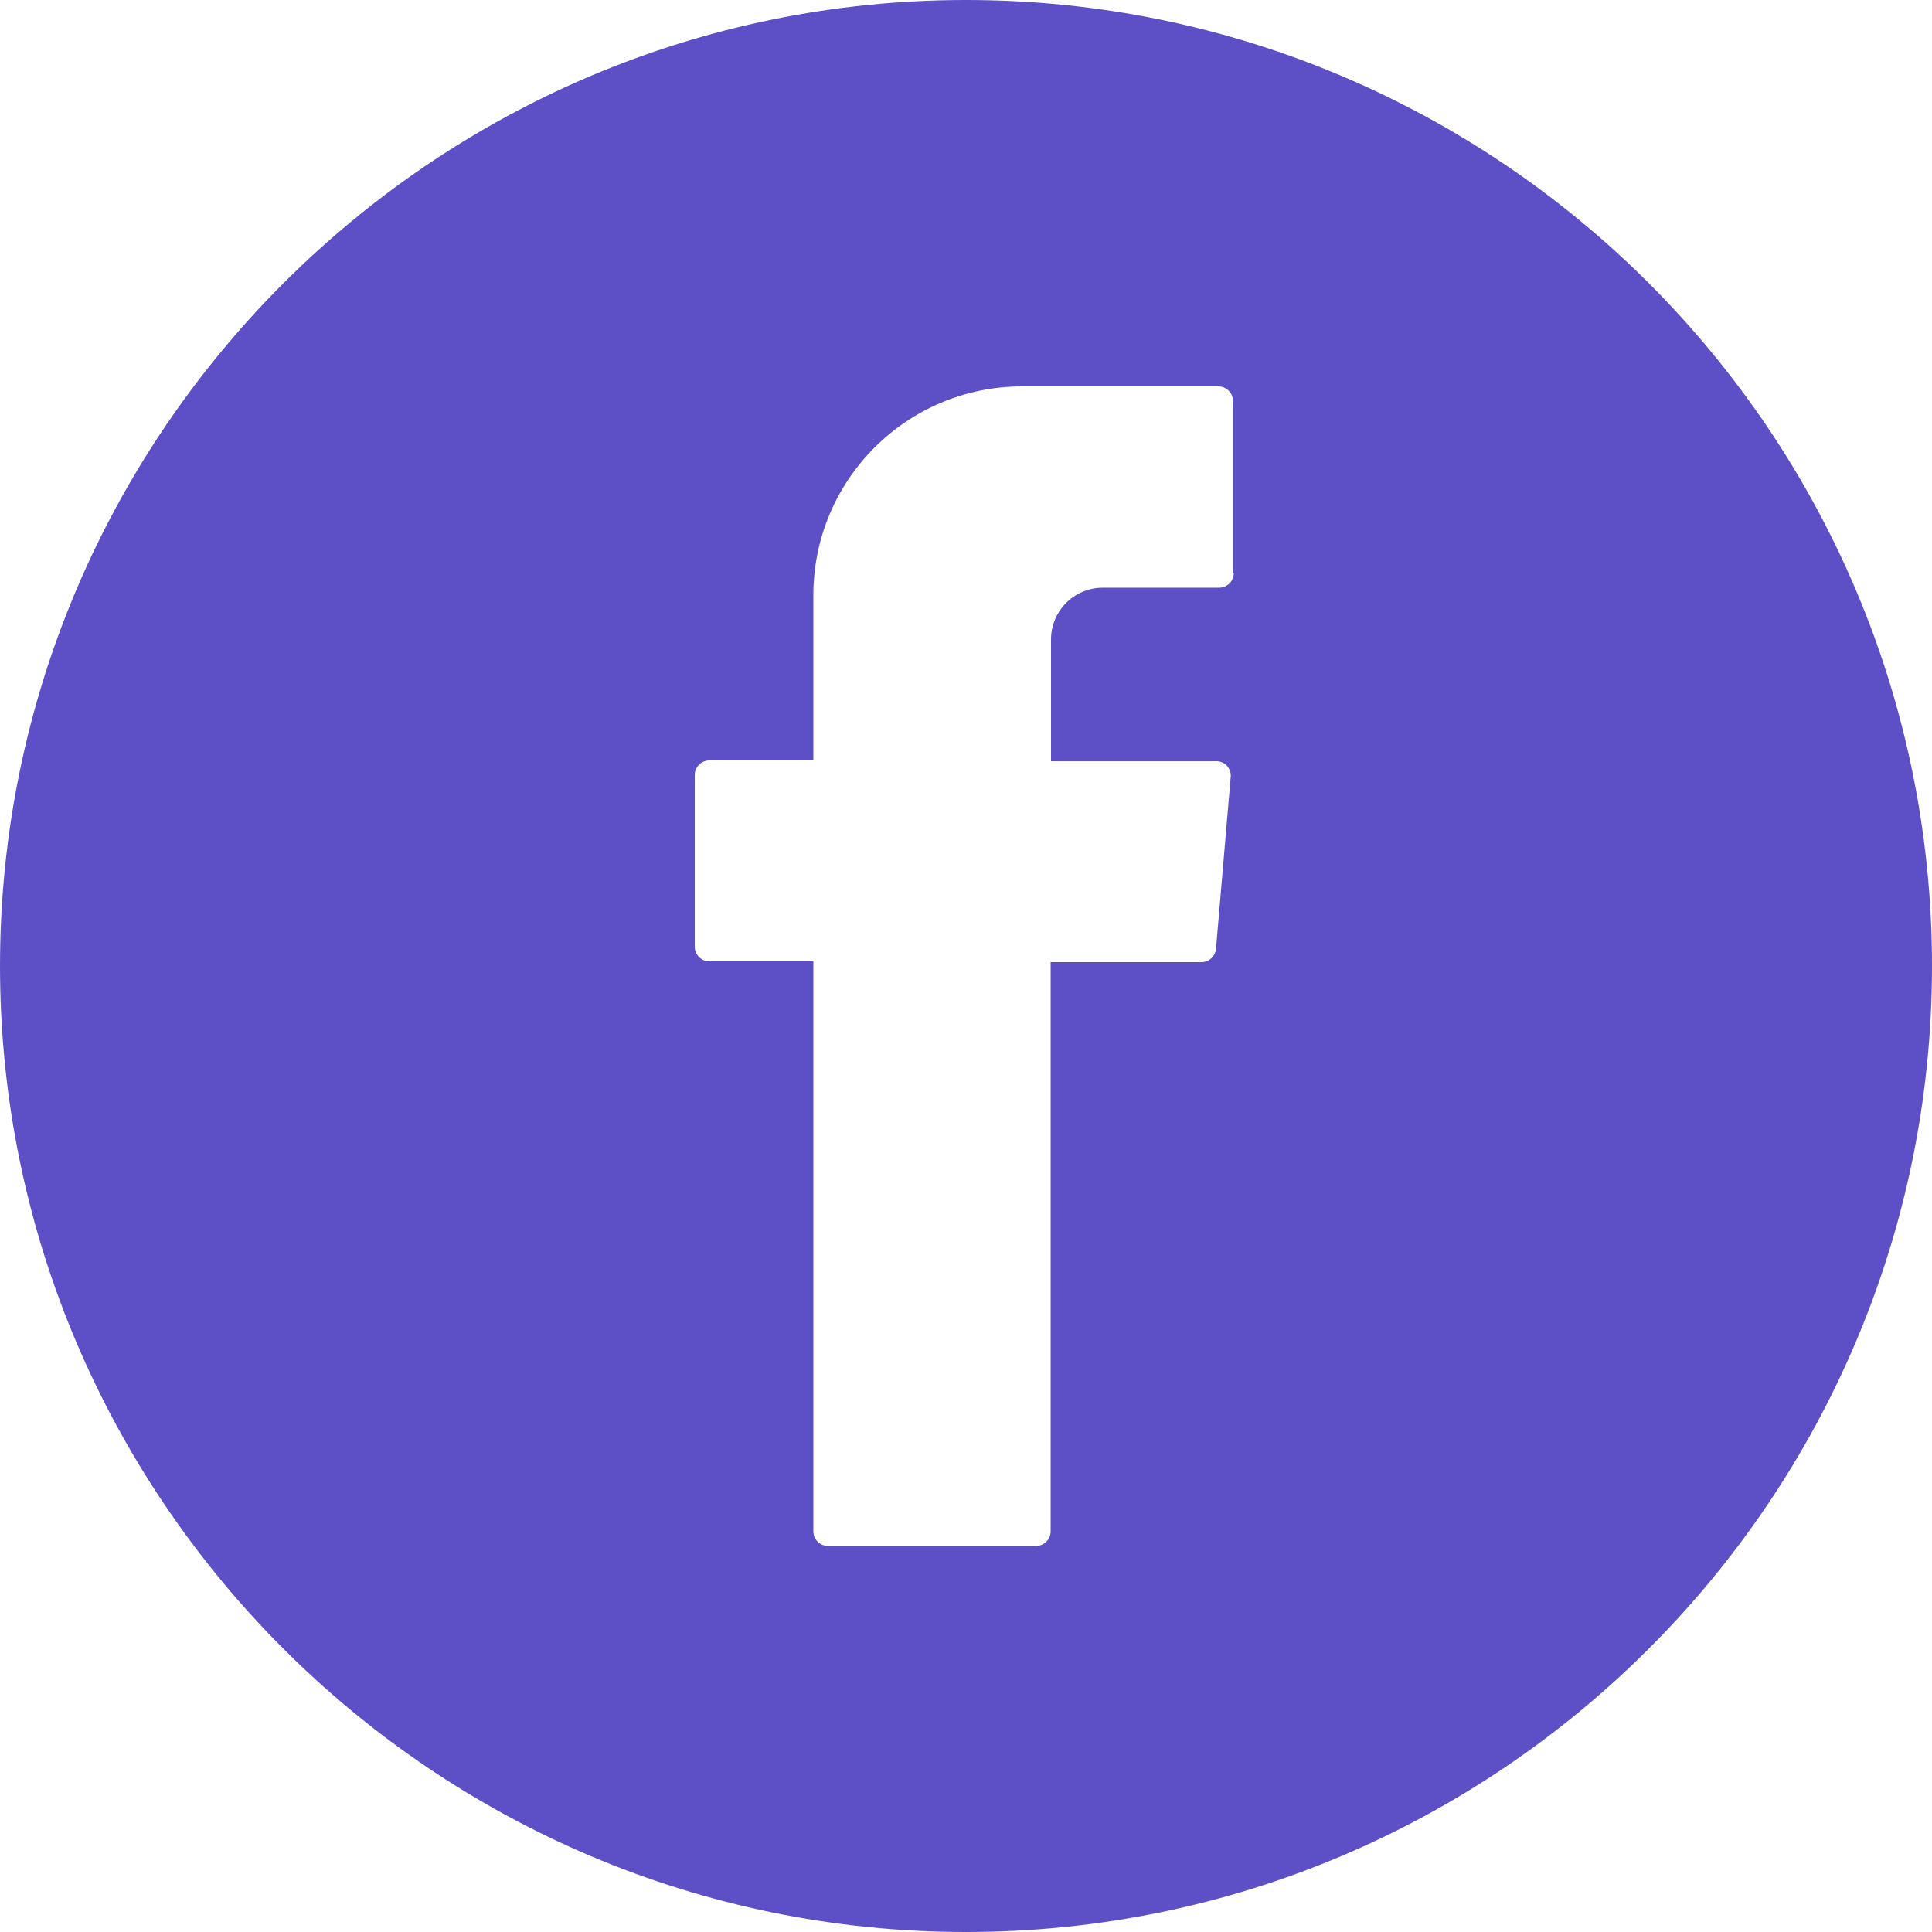
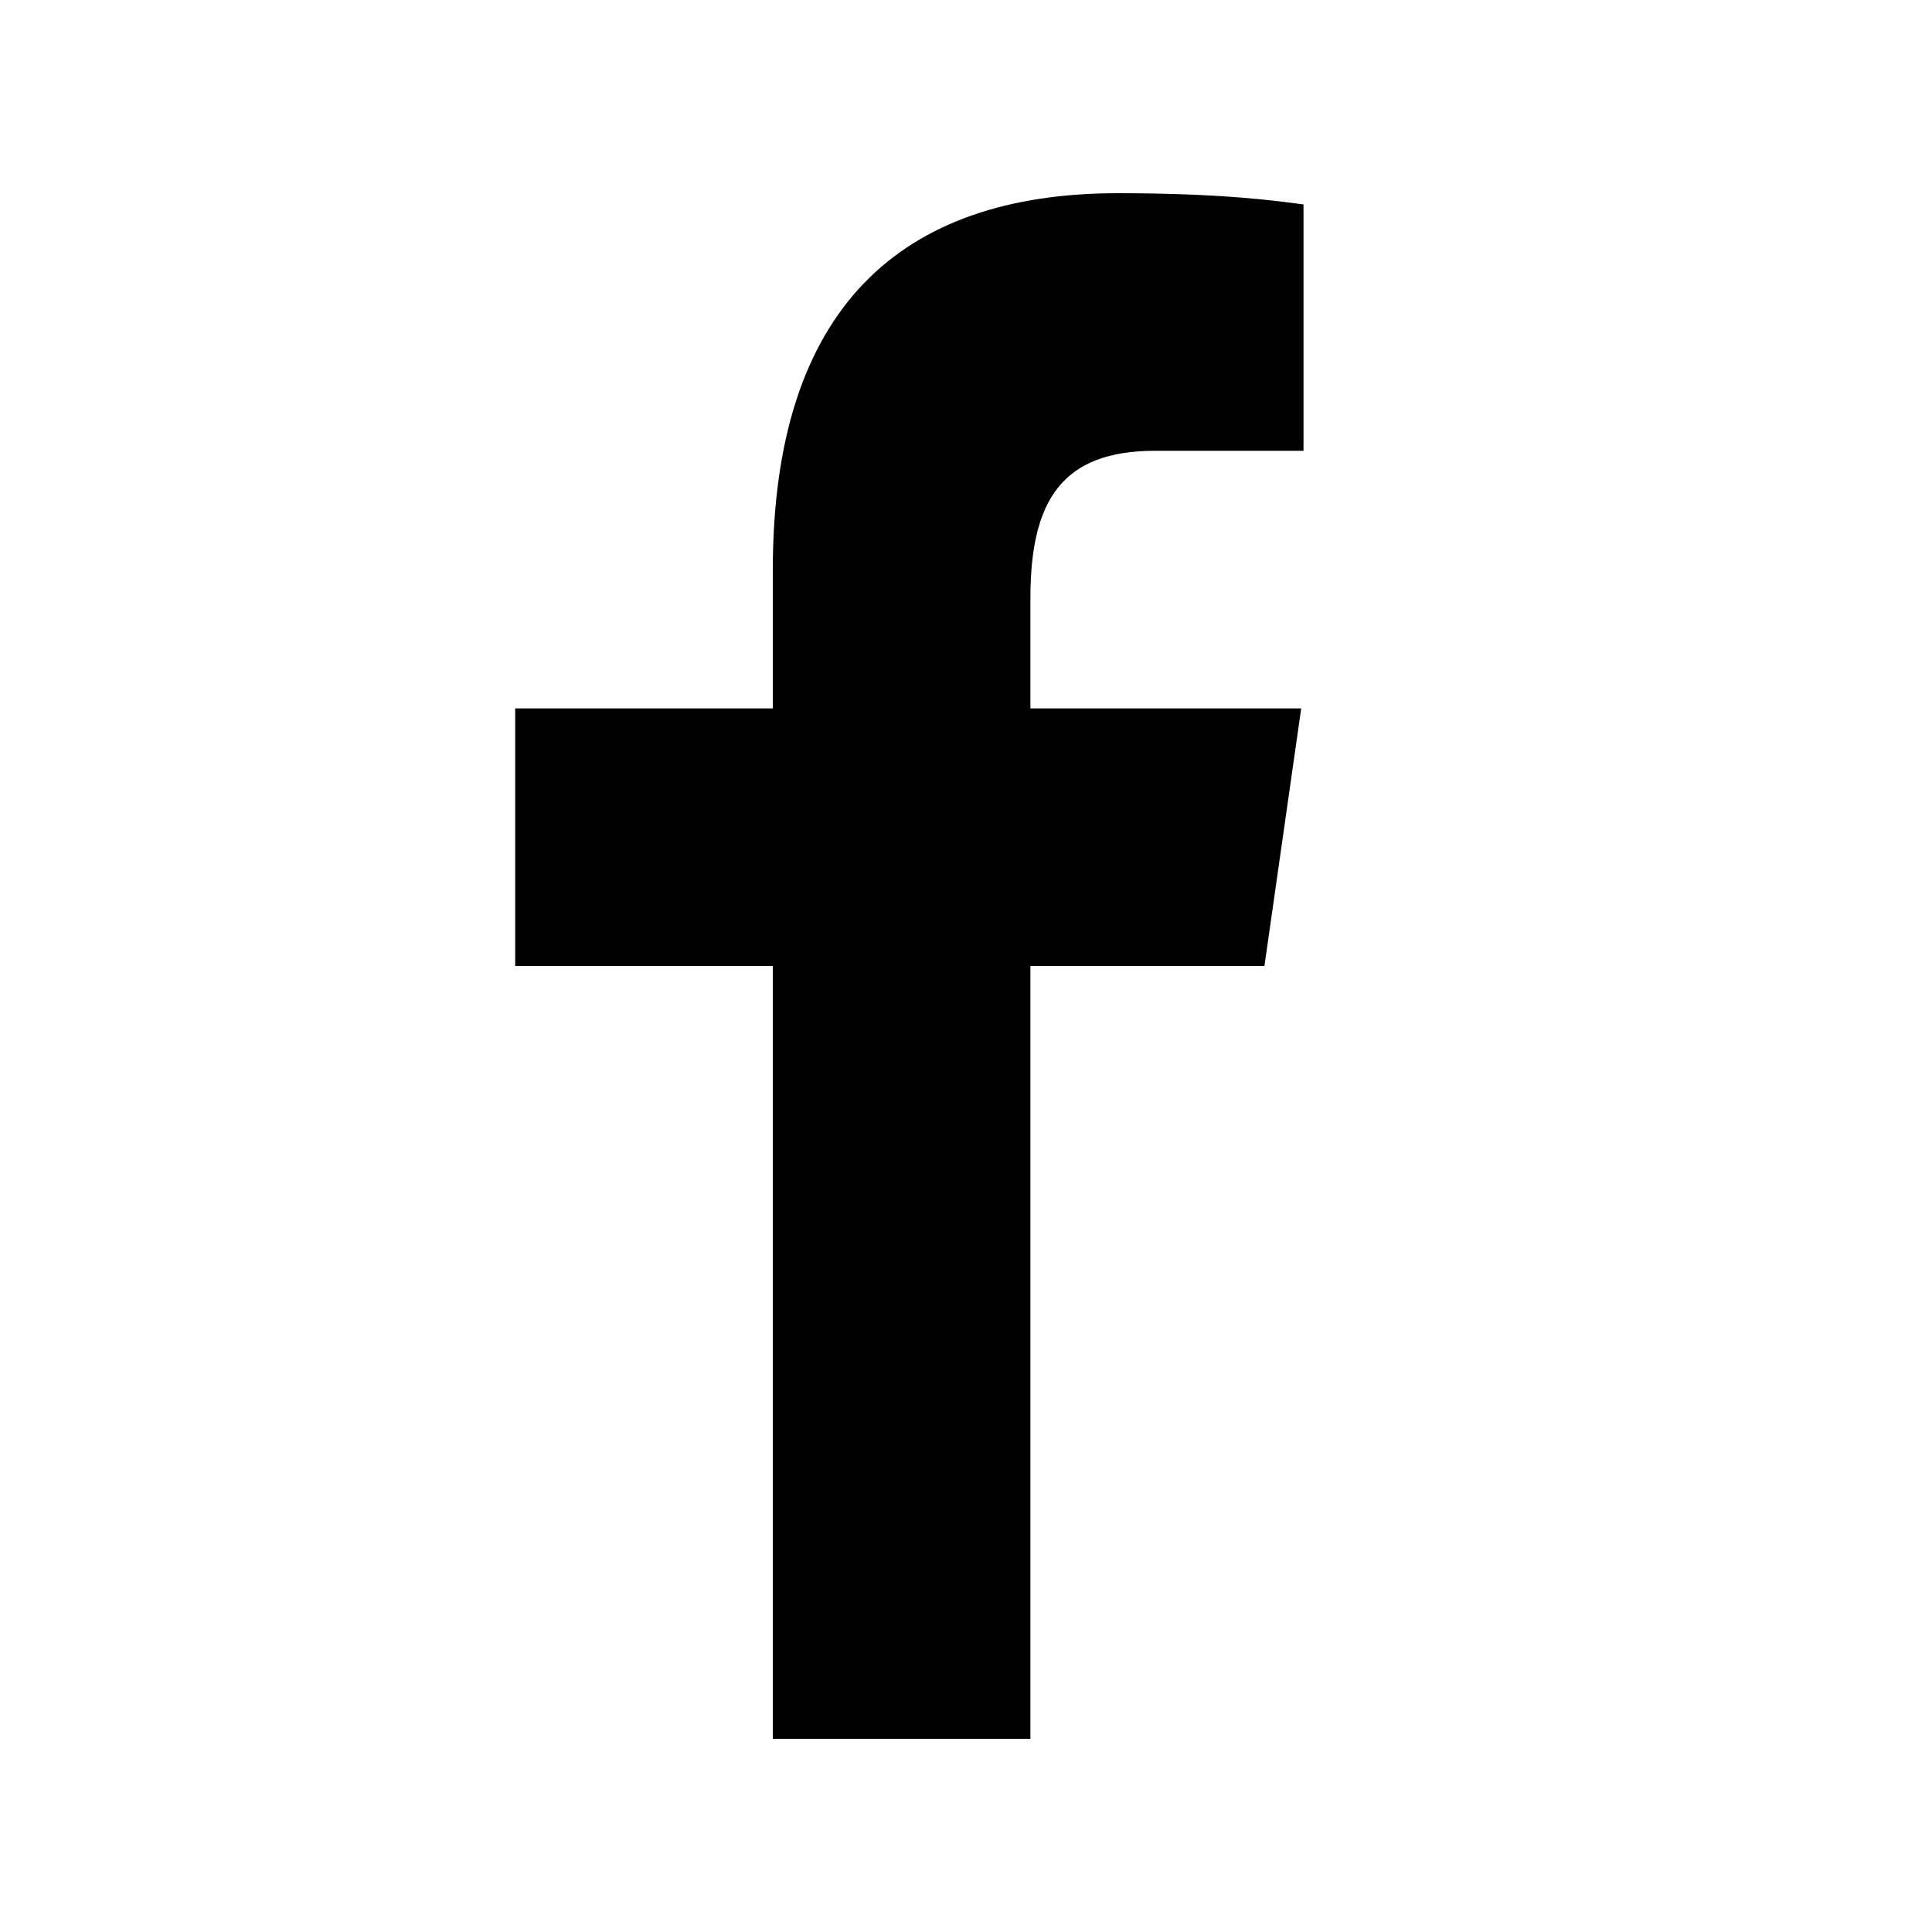
- <svg xmlns="http://www.w3.org/2000/svg" width="32" height="32" viewBox="0 0 32 32" fill="none">
-   <path d="M16 0C7.181 0 0 7.181 0 16C0 24.819 7.181 32 16 32C24.819 32 32 24.826 32 16C32 7.174 24.826 0 16 0ZM20.435 9.491C20.435 9.626 20.326 9.734 20.192 9.734H18.266C17.792 9.734 17.408 10.118 17.408 10.592V12.608H20.147C20.154 12.608 20.16 12.608 20.166 12.608C20.301 12.621 20.397 12.736 20.384 12.87L20.141 15.712C20.128 15.84 20.026 15.936 19.898 15.936H17.402V25.363C17.402 25.498 17.293 25.606 17.158 25.606H13.715C13.581 25.606 13.472 25.498 13.472 25.363V16.077V15.923H11.75C11.616 15.923 11.507 15.814 11.507 15.68V12.838C11.507 12.704 11.616 12.595 11.75 12.595H13.472V9.856C13.472 7.949 15.021 6.4 16.928 6.4H20.179C20.314 6.4 20.422 6.509 20.422 6.643V9.491H20.435Z" fill="#5D50C6" />
+ <svg xmlns="http://www.w3.org/2000/svg" viewBox="0 0 30 30" width="30px" height="30px">
+   <path d="M12,27V15H8v-4h4V8.852C12,4.785,13.981,3,17.361,3c1.619,0,2.475,0.12,2.88,0.175V7h-2.305C16.501,7,16,7.757,16,9.291V11 h4.205l-0.571,4H16v12H12z" />
</svg>
